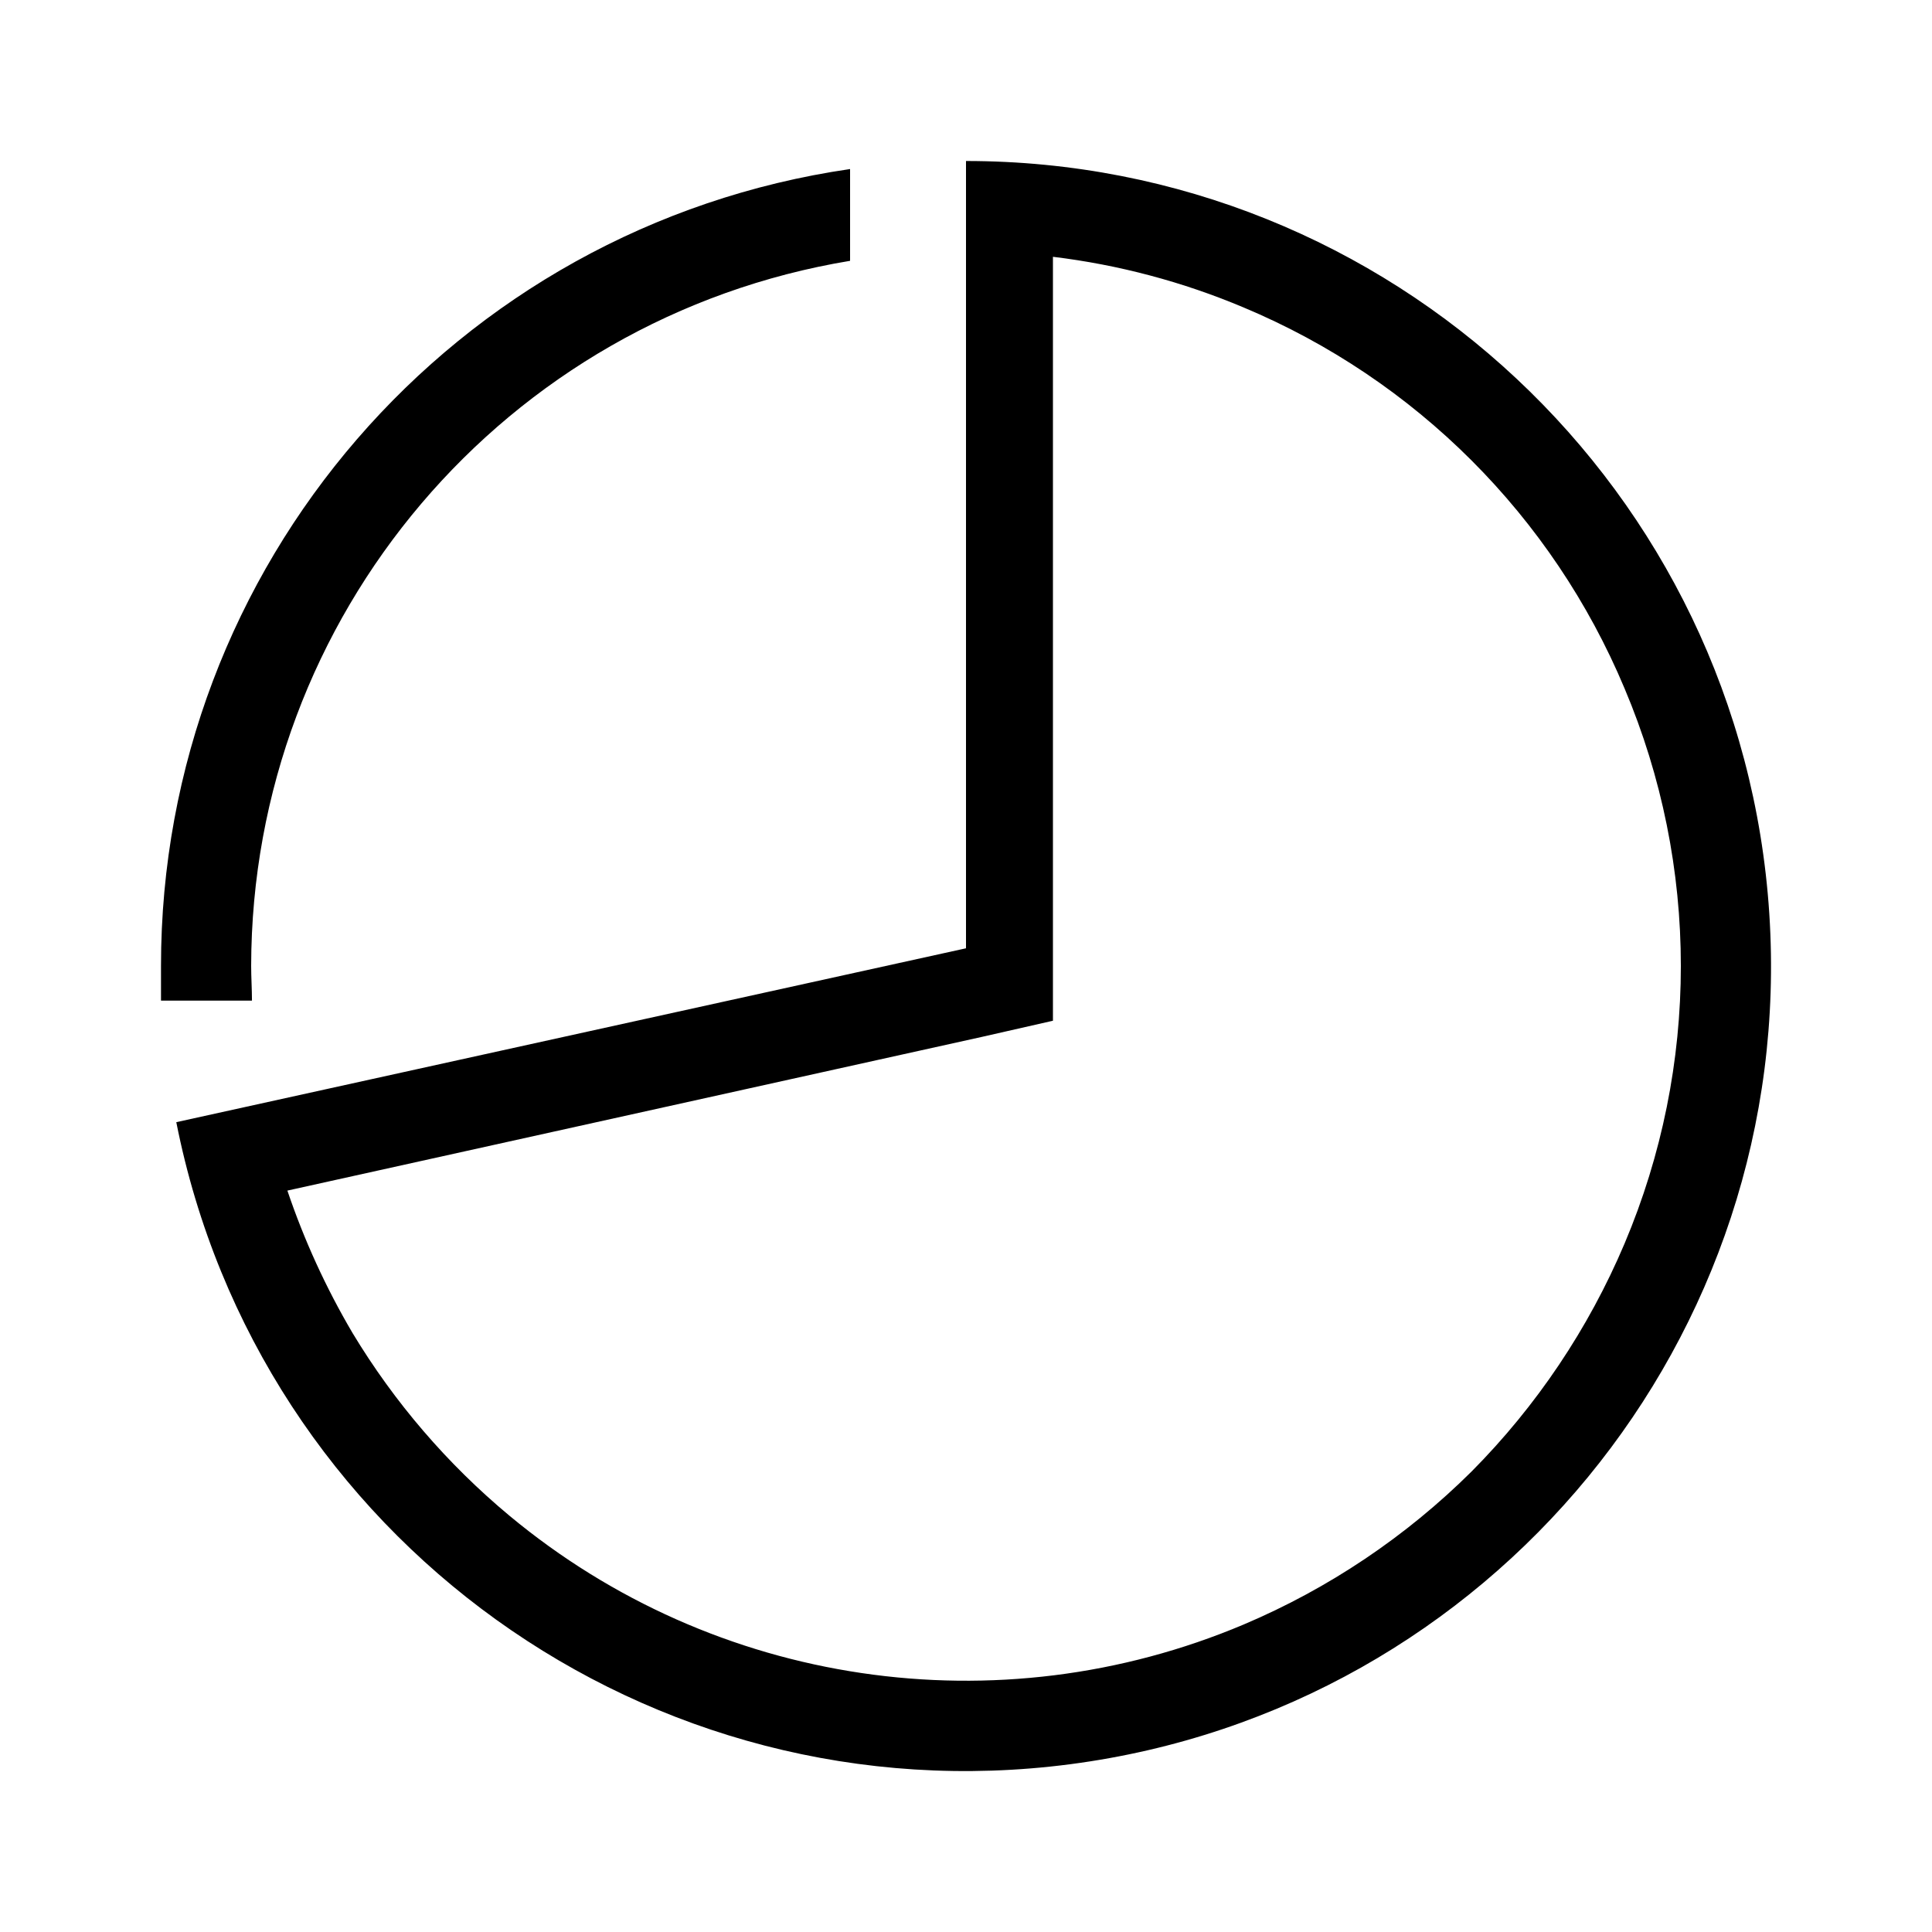
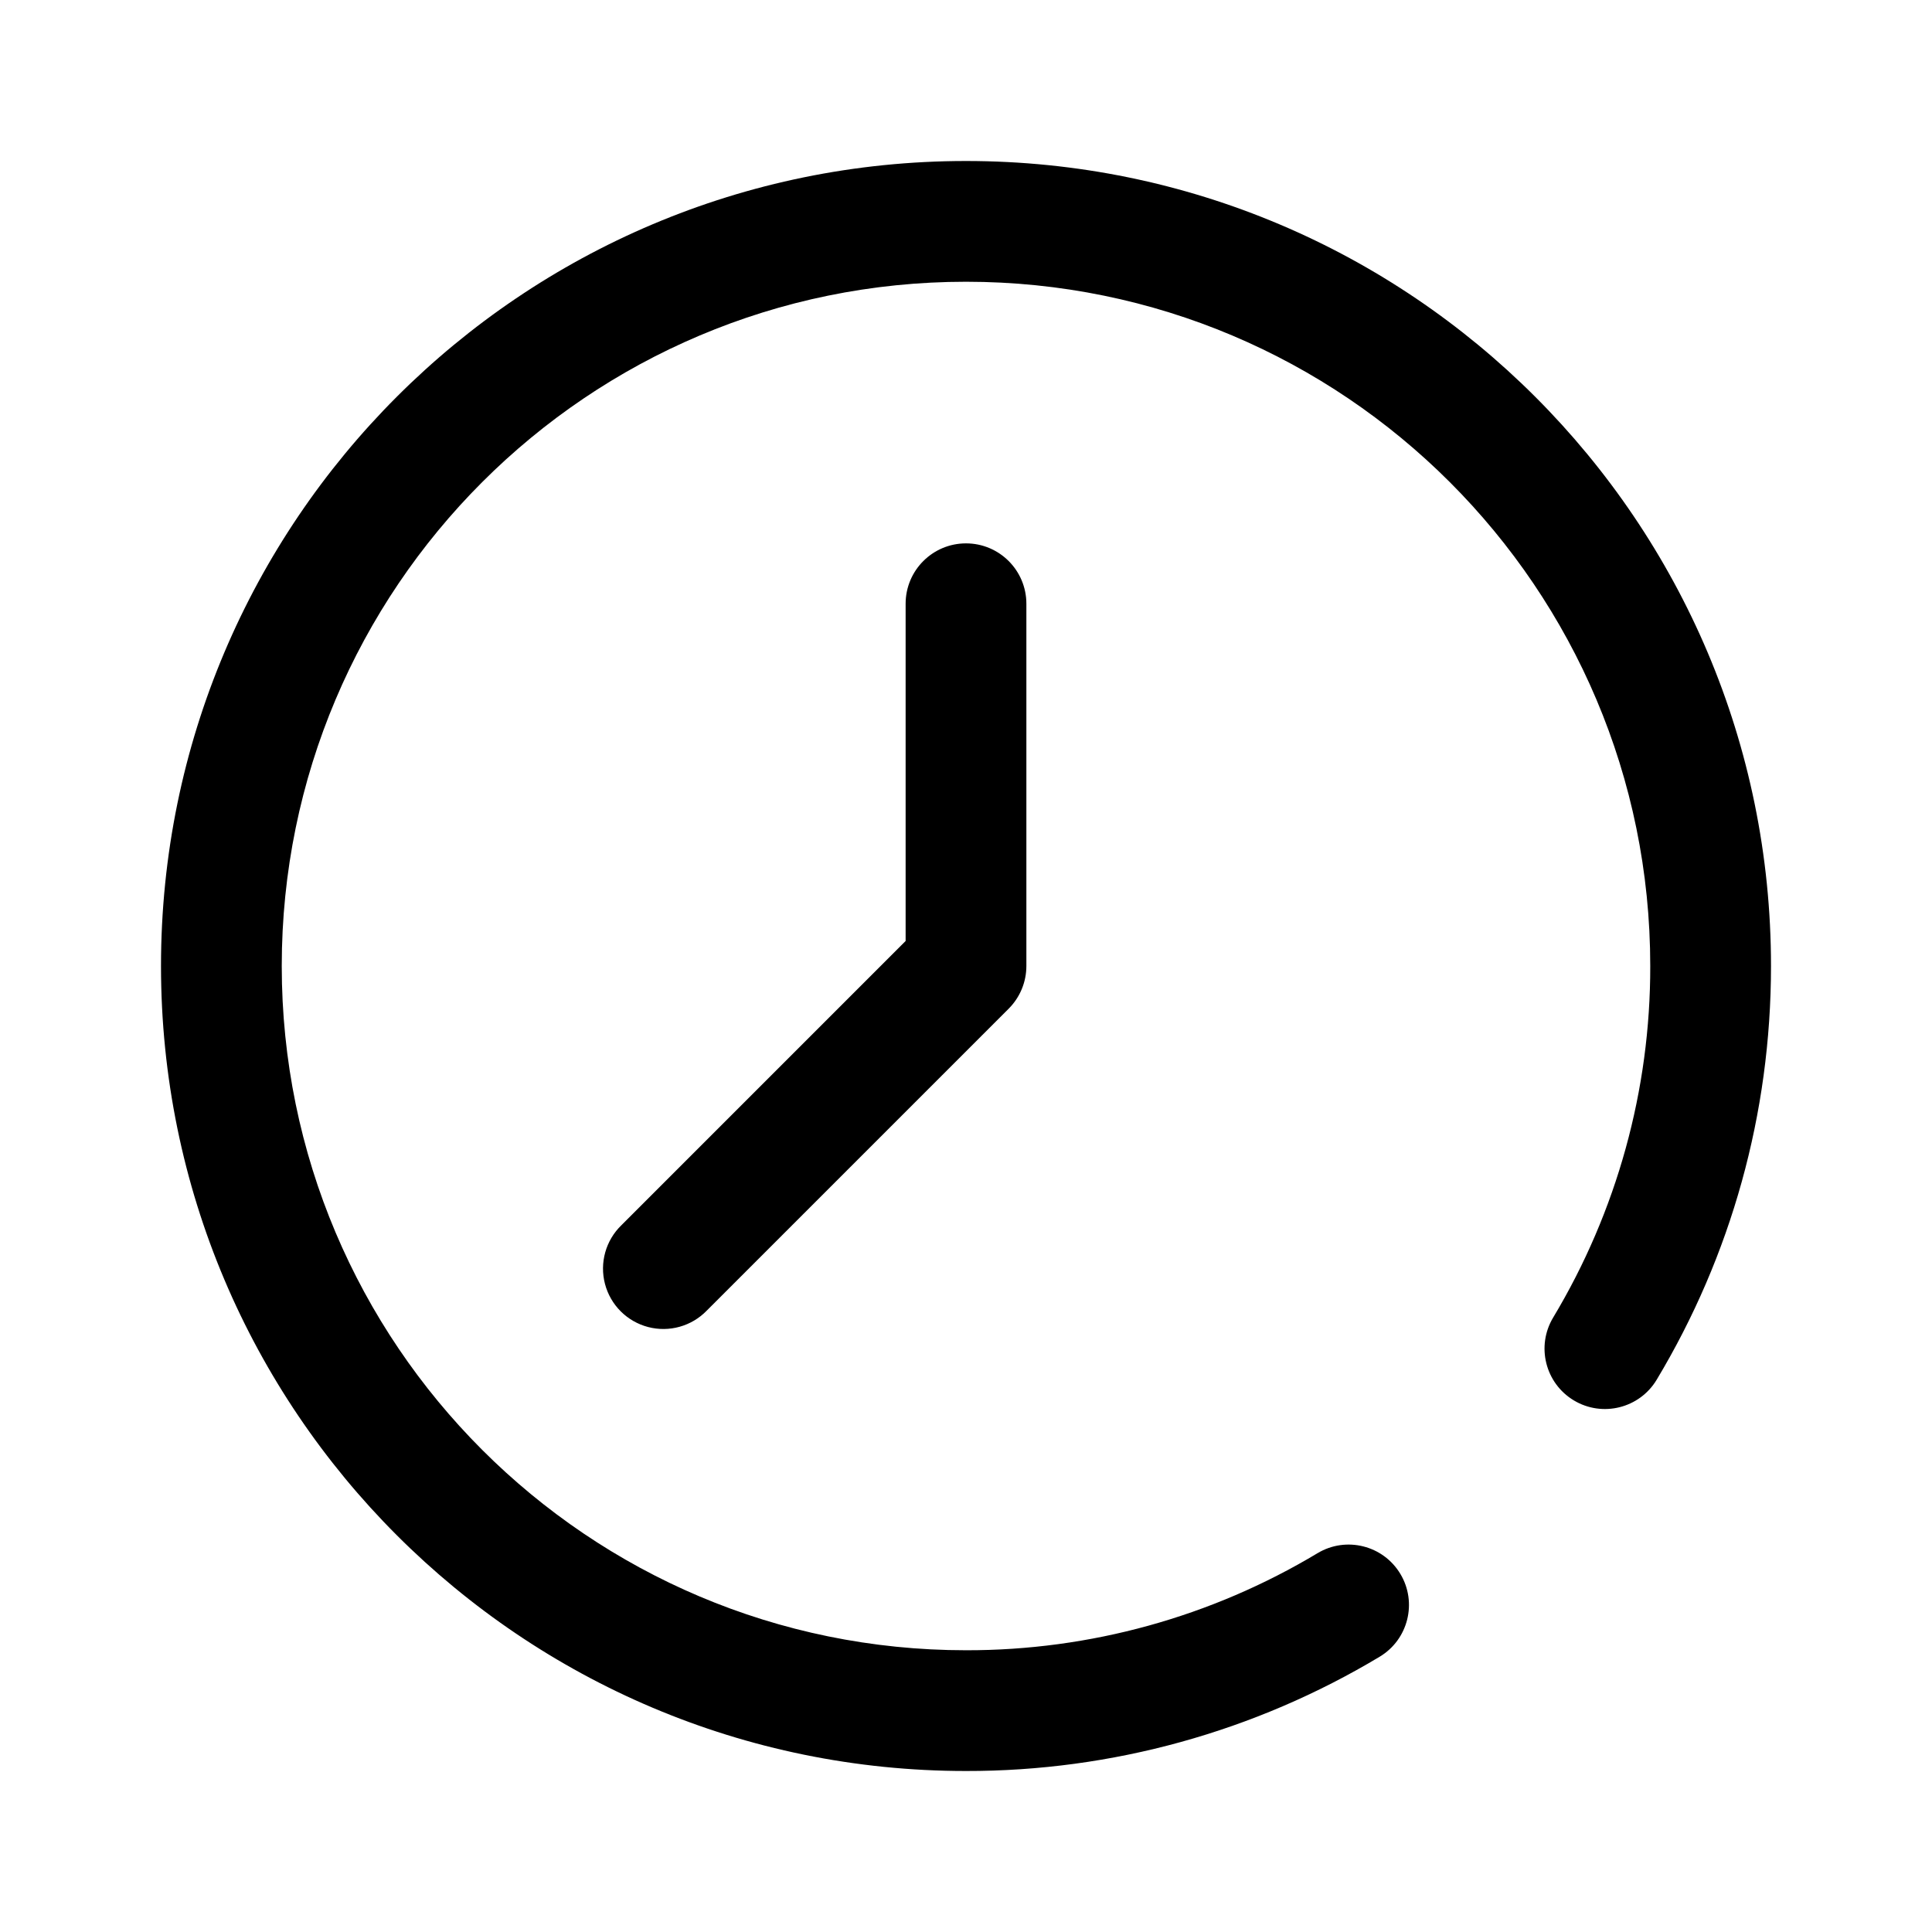
- <svg xmlns="http://www.w3.org/2000/svg" t="1591179518240" class="icon" viewBox="0 0 1024 1024" version="1.1" p-id="2145" width="200" height="200">
+ <svg xmlns="http://www.w3.org/2000/svg" t="1591193289804" class="icon" viewBox="0 0 1024 1024" version="1.1" p-id="1451" width="200" height="200">
  <defs>
    <style type="text/css" />
  </defs>
-   <path d="M133.547 530.347H85.333V512A426.667 426.667 0 0 1 450.56 89.6v48.64A379.307 379.307 0 0 0 133.12 512c0 5.973 0.427 12.373 0.427 18.347z m646.4 249.6A384 384 0 0 1 659.2 861.013a378.453 378.453 0 0 1-389.12-57.6 384 384 0 0 1-83.2-96.853 402.773 402.773 0 0 1-34.56-75.52l368.213-81.493 37.547-8.534V136.107a376.747 376.747 0 0 1 101.12 26.88A376.747 376.747 0 0 1 861.013 364.8a377.6 377.6 0 0 1 0 294.4 384 384 0 0 1-81.066 120.747zM512 502.613l-418.56 92.16A426.667 426.667 0 1 0 512 85.333z" p-id="2146" />
+   <path d="M878.08 731.275a32 32 0 0 1-54.88-32.939A360.789 360.789 0 0 0 874.667 512c0-200.299-162.368-362.667-362.667-362.667S149.333 311.701 149.333 512s162.368 362.667 362.667 362.667a360.789 360.789 0 0 0 186.315-51.445 32 32 0 0 1 32.928 54.88A424.779 424.779 0 0 1 512 938.667C276.363 938.667 85.333 747.637 85.333 512S276.363 85.333 512 85.333s426.667 191.029 426.667 426.667c0 78.293-21.152 153.568-60.587 219.275z m-548.704-81.899L480 498.741V320a32 32 0 0 1 64 0v192a32 32 0 0 1-9.376 22.624l-160 160a32 32 0 1 1-45.248-45.248z" p-id="1452" />
</svg>
